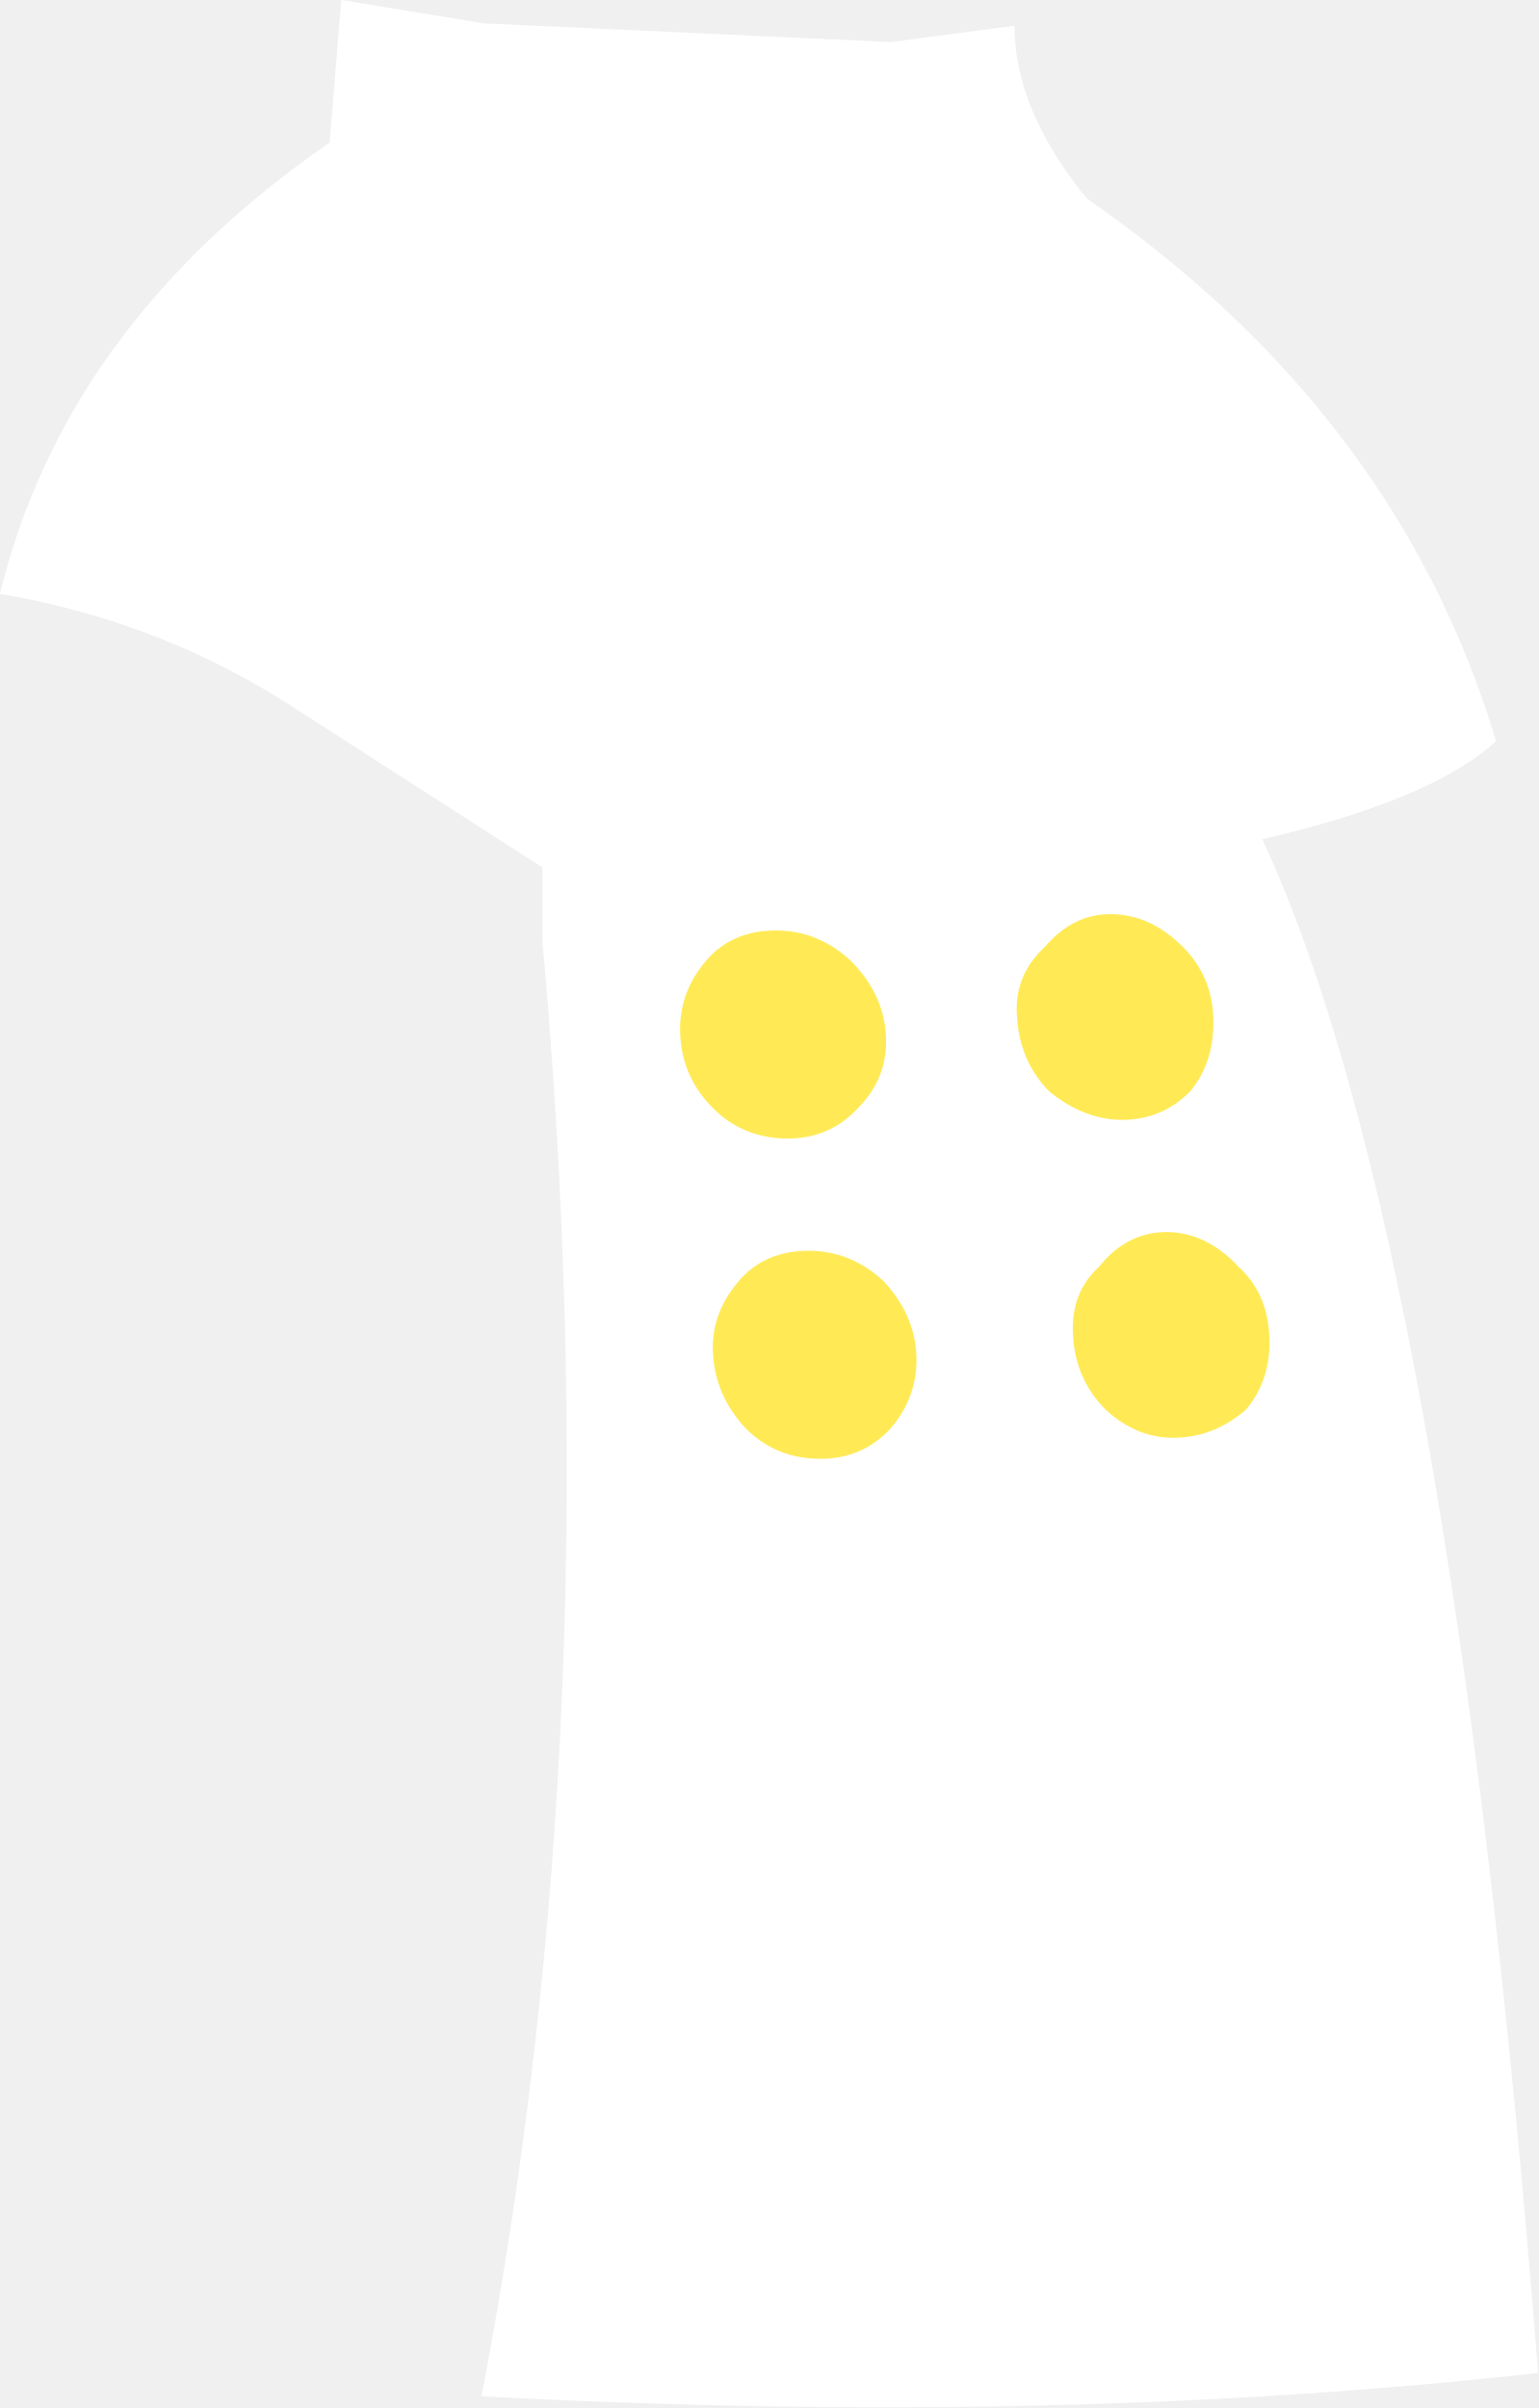
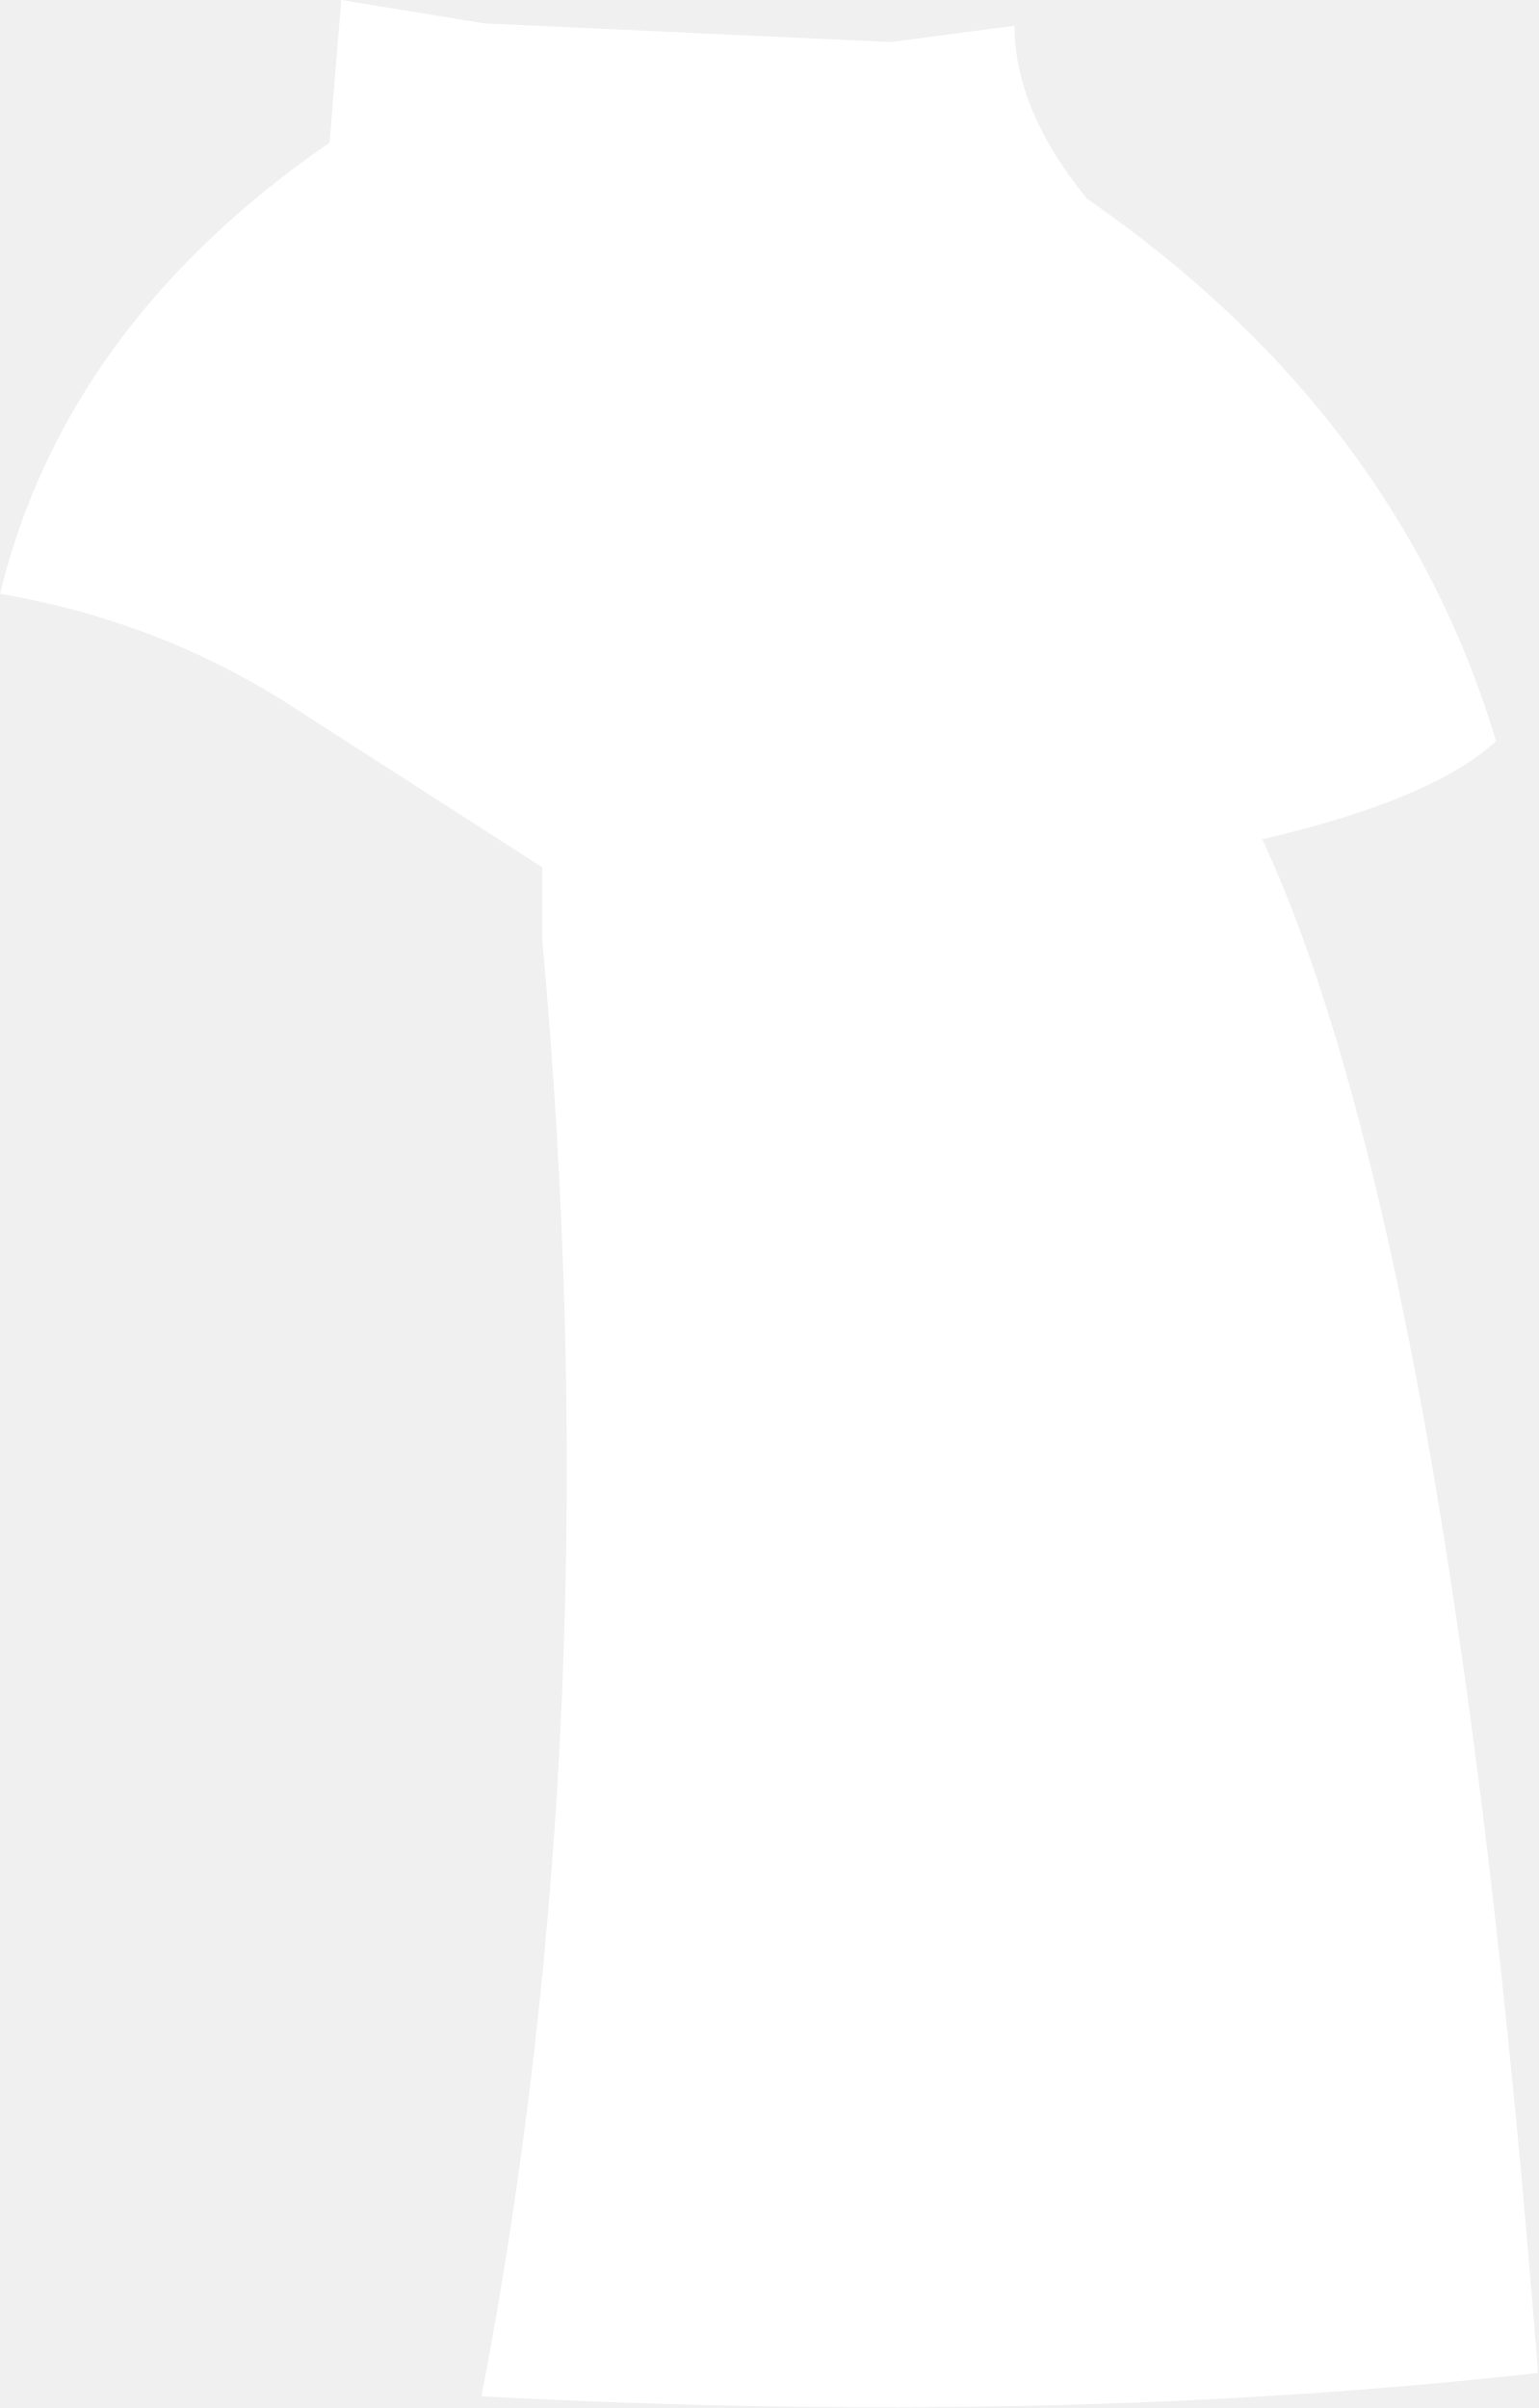
<svg xmlns="http://www.w3.org/2000/svg" height="51.5px" width="32.9px">
  <g transform="matrix(1.0, 0.0, 0.0, 1.0, 17.55, 27.0)">
    <path d="M9.45 -9.05 Q13.45 -0.45 15.35 23.75 5.05 24.9 -7.25 24.25 -4.45 9.65 -5.95 -6.9 L-5.95 -8.45 -11.55 -12.05 Q-14.3 -13.75 -17.55 -14.3 -16.15 -20.05 -10.5 -23.95 L-10.25 -27.0 -7.2 -26.5 1.5 -26.1 4.15 -26.45 Q4.15 -24.65 5.7 -22.75 12.35 -18.15 14.45 -11.15 13.1 -9.9 9.45 -9.05" fill="#ffffff" fill-rule="evenodd" stroke="none" />
-     <path d="M8.4 -5.3 Q8.45 -4.3 7.9 -3.65 7.3 -3.05 6.45 -3.05 5.65 -3.05 4.9 -3.65 4.25 -4.3 4.2 -5.3 4.15 -6.15 4.8 -6.75 5.4 -7.45 6.2 -7.45 7.05 -7.45 7.75 -6.75 8.35 -6.15 8.4 -5.3 M1.4 -4.85 Q1.45 -3.95 0.8 -3.3 0.2 -2.65 -0.7 -2.65 -1.65 -2.65 -2.3 -3.3 -2.95 -3.95 -3.0 -4.85 -3.05 -5.75 -2.45 -6.45 -1.9 -7.1 -0.95 -7.1 -0.05 -7.1 0.65 -6.45 1.35 -5.75 1.4 -4.85 M9.6 1.55 Q9.65 2.5 9.1 3.15 8.4 3.75 7.55 3.75 6.75 3.75 6.1 3.15 5.45 2.5 5.4 1.55 5.35 0.65 5.95 0.1 6.55 -0.65 7.4 -0.65 8.25 -0.65 8.95 0.1 9.55 0.65 9.6 1.55 M2.05 1.95 Q2.1 2.85 1.5 3.55 0.9 4.2 0.0 4.2 -0.95 4.2 -1.6 3.55 -2.25 2.85 -2.3 1.95 -2.35 1.1 -1.75 0.4 -1.2 -0.25 -0.25 -0.25 0.65 -0.25 1.35 0.4 2.0 1.1 2.05 1.95" fill="#ffea56" fill-rule="evenodd" stroke="none" />
  </g>
</svg>
